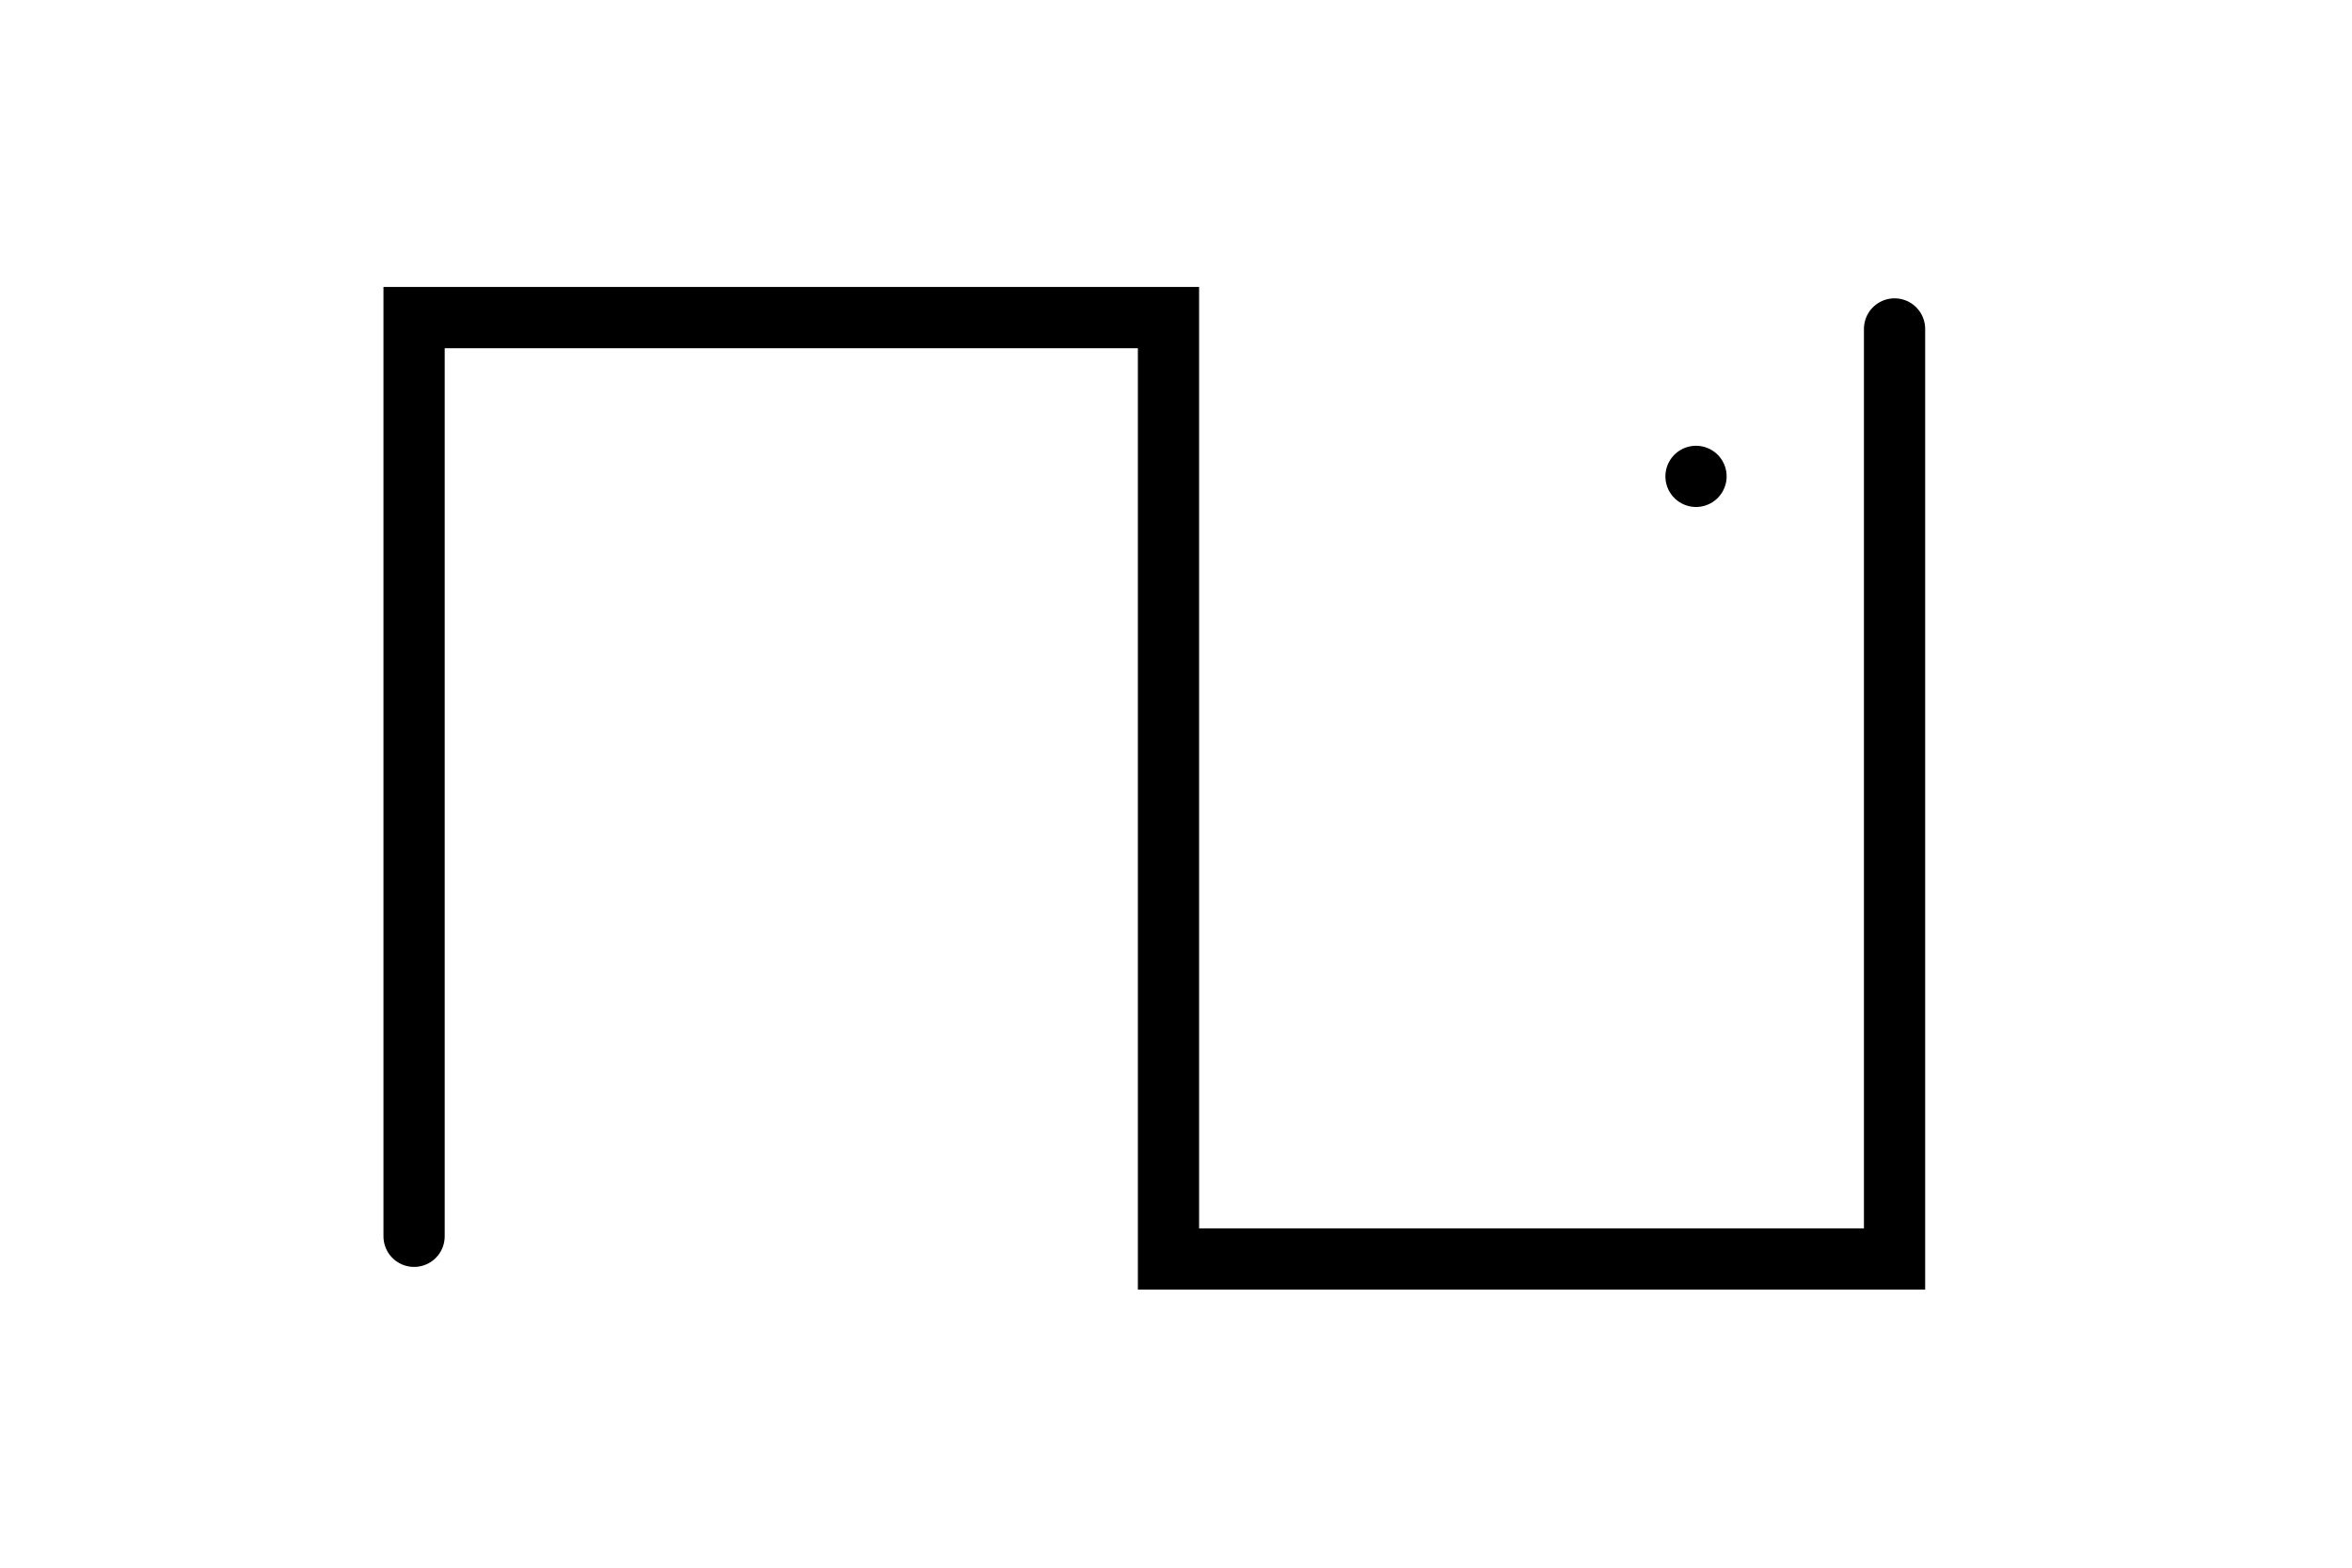
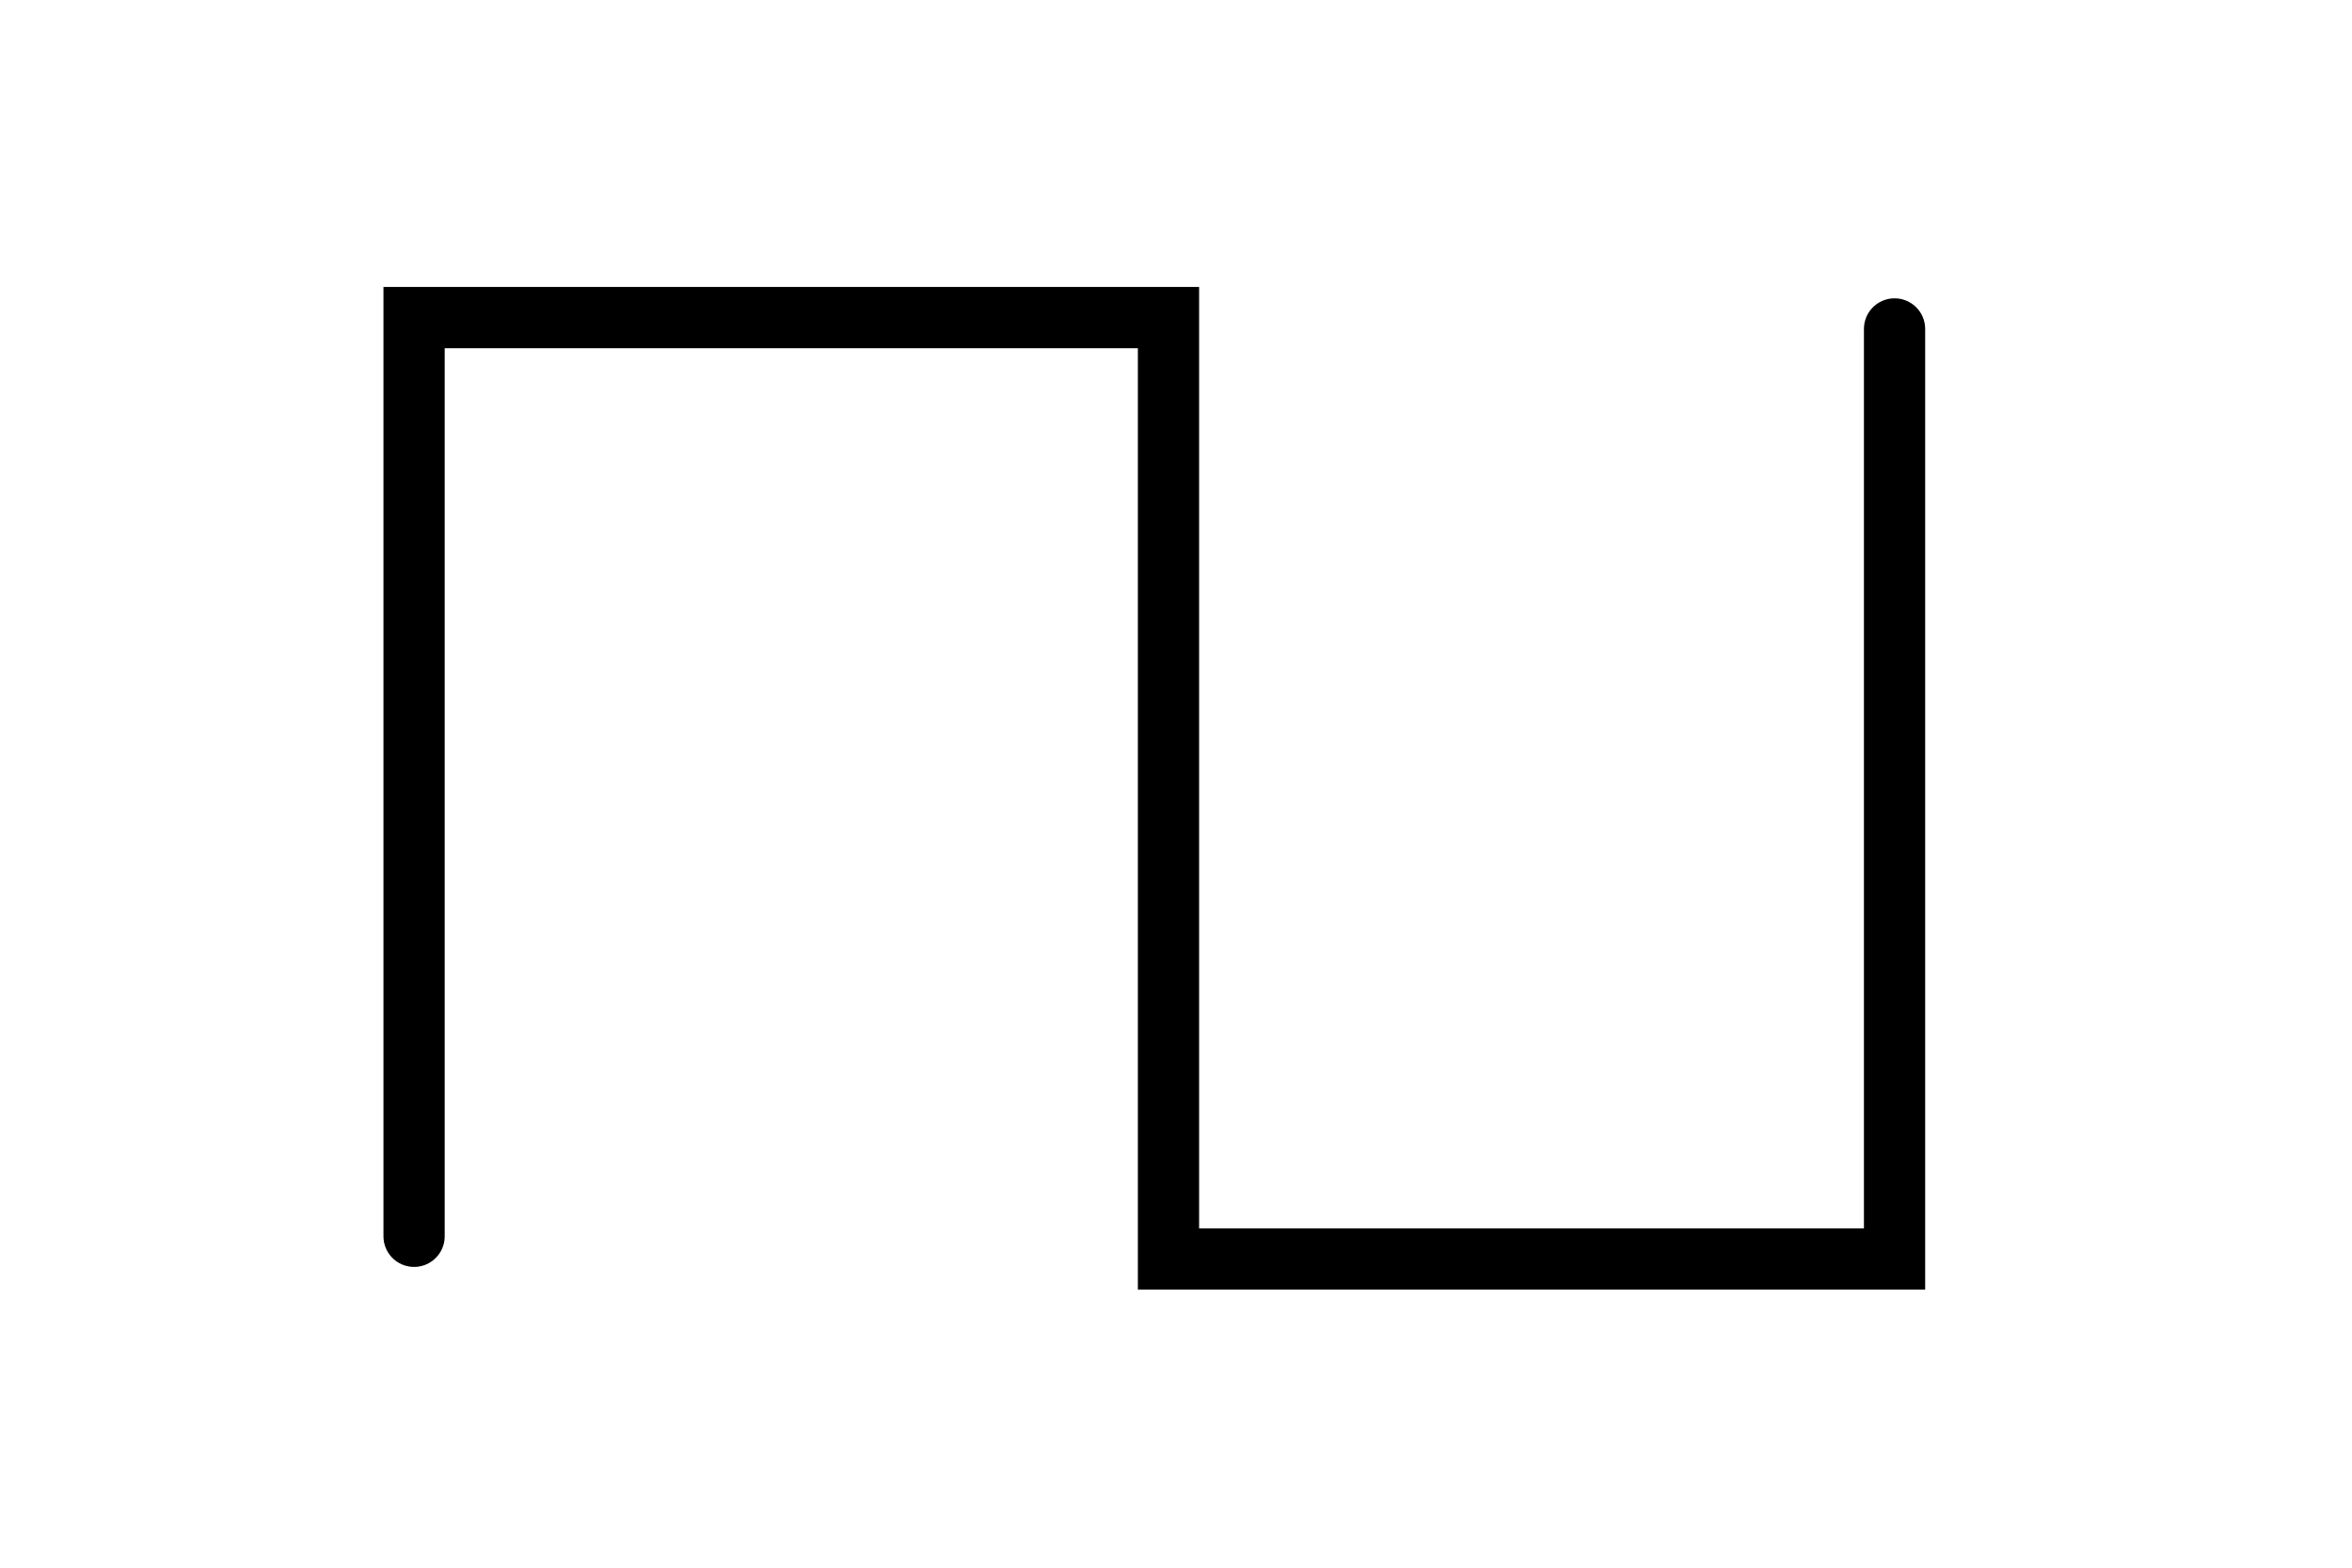
<svg xmlns="http://www.w3.org/2000/svg" width="150mm" height="100mm" viewBox="0 0 150 100" version="1.1" id="svg1">
  <defs id="defs1" />
  <g id="layer1">
-     <path style="fill:#000000;stroke:#000000;stroke-width:3.905;stroke-linecap:round" d="M 108.164,30.387 Z" id="path1" />
    <path style="fill:none;stroke:#000000;stroke-width:3.905;stroke-linecap:round" d="M 26.408,78.862 V 20.258 H 74.521 V 80.309 H 120.826 V 20.982" id="path3" />
  </g>
</svg>
